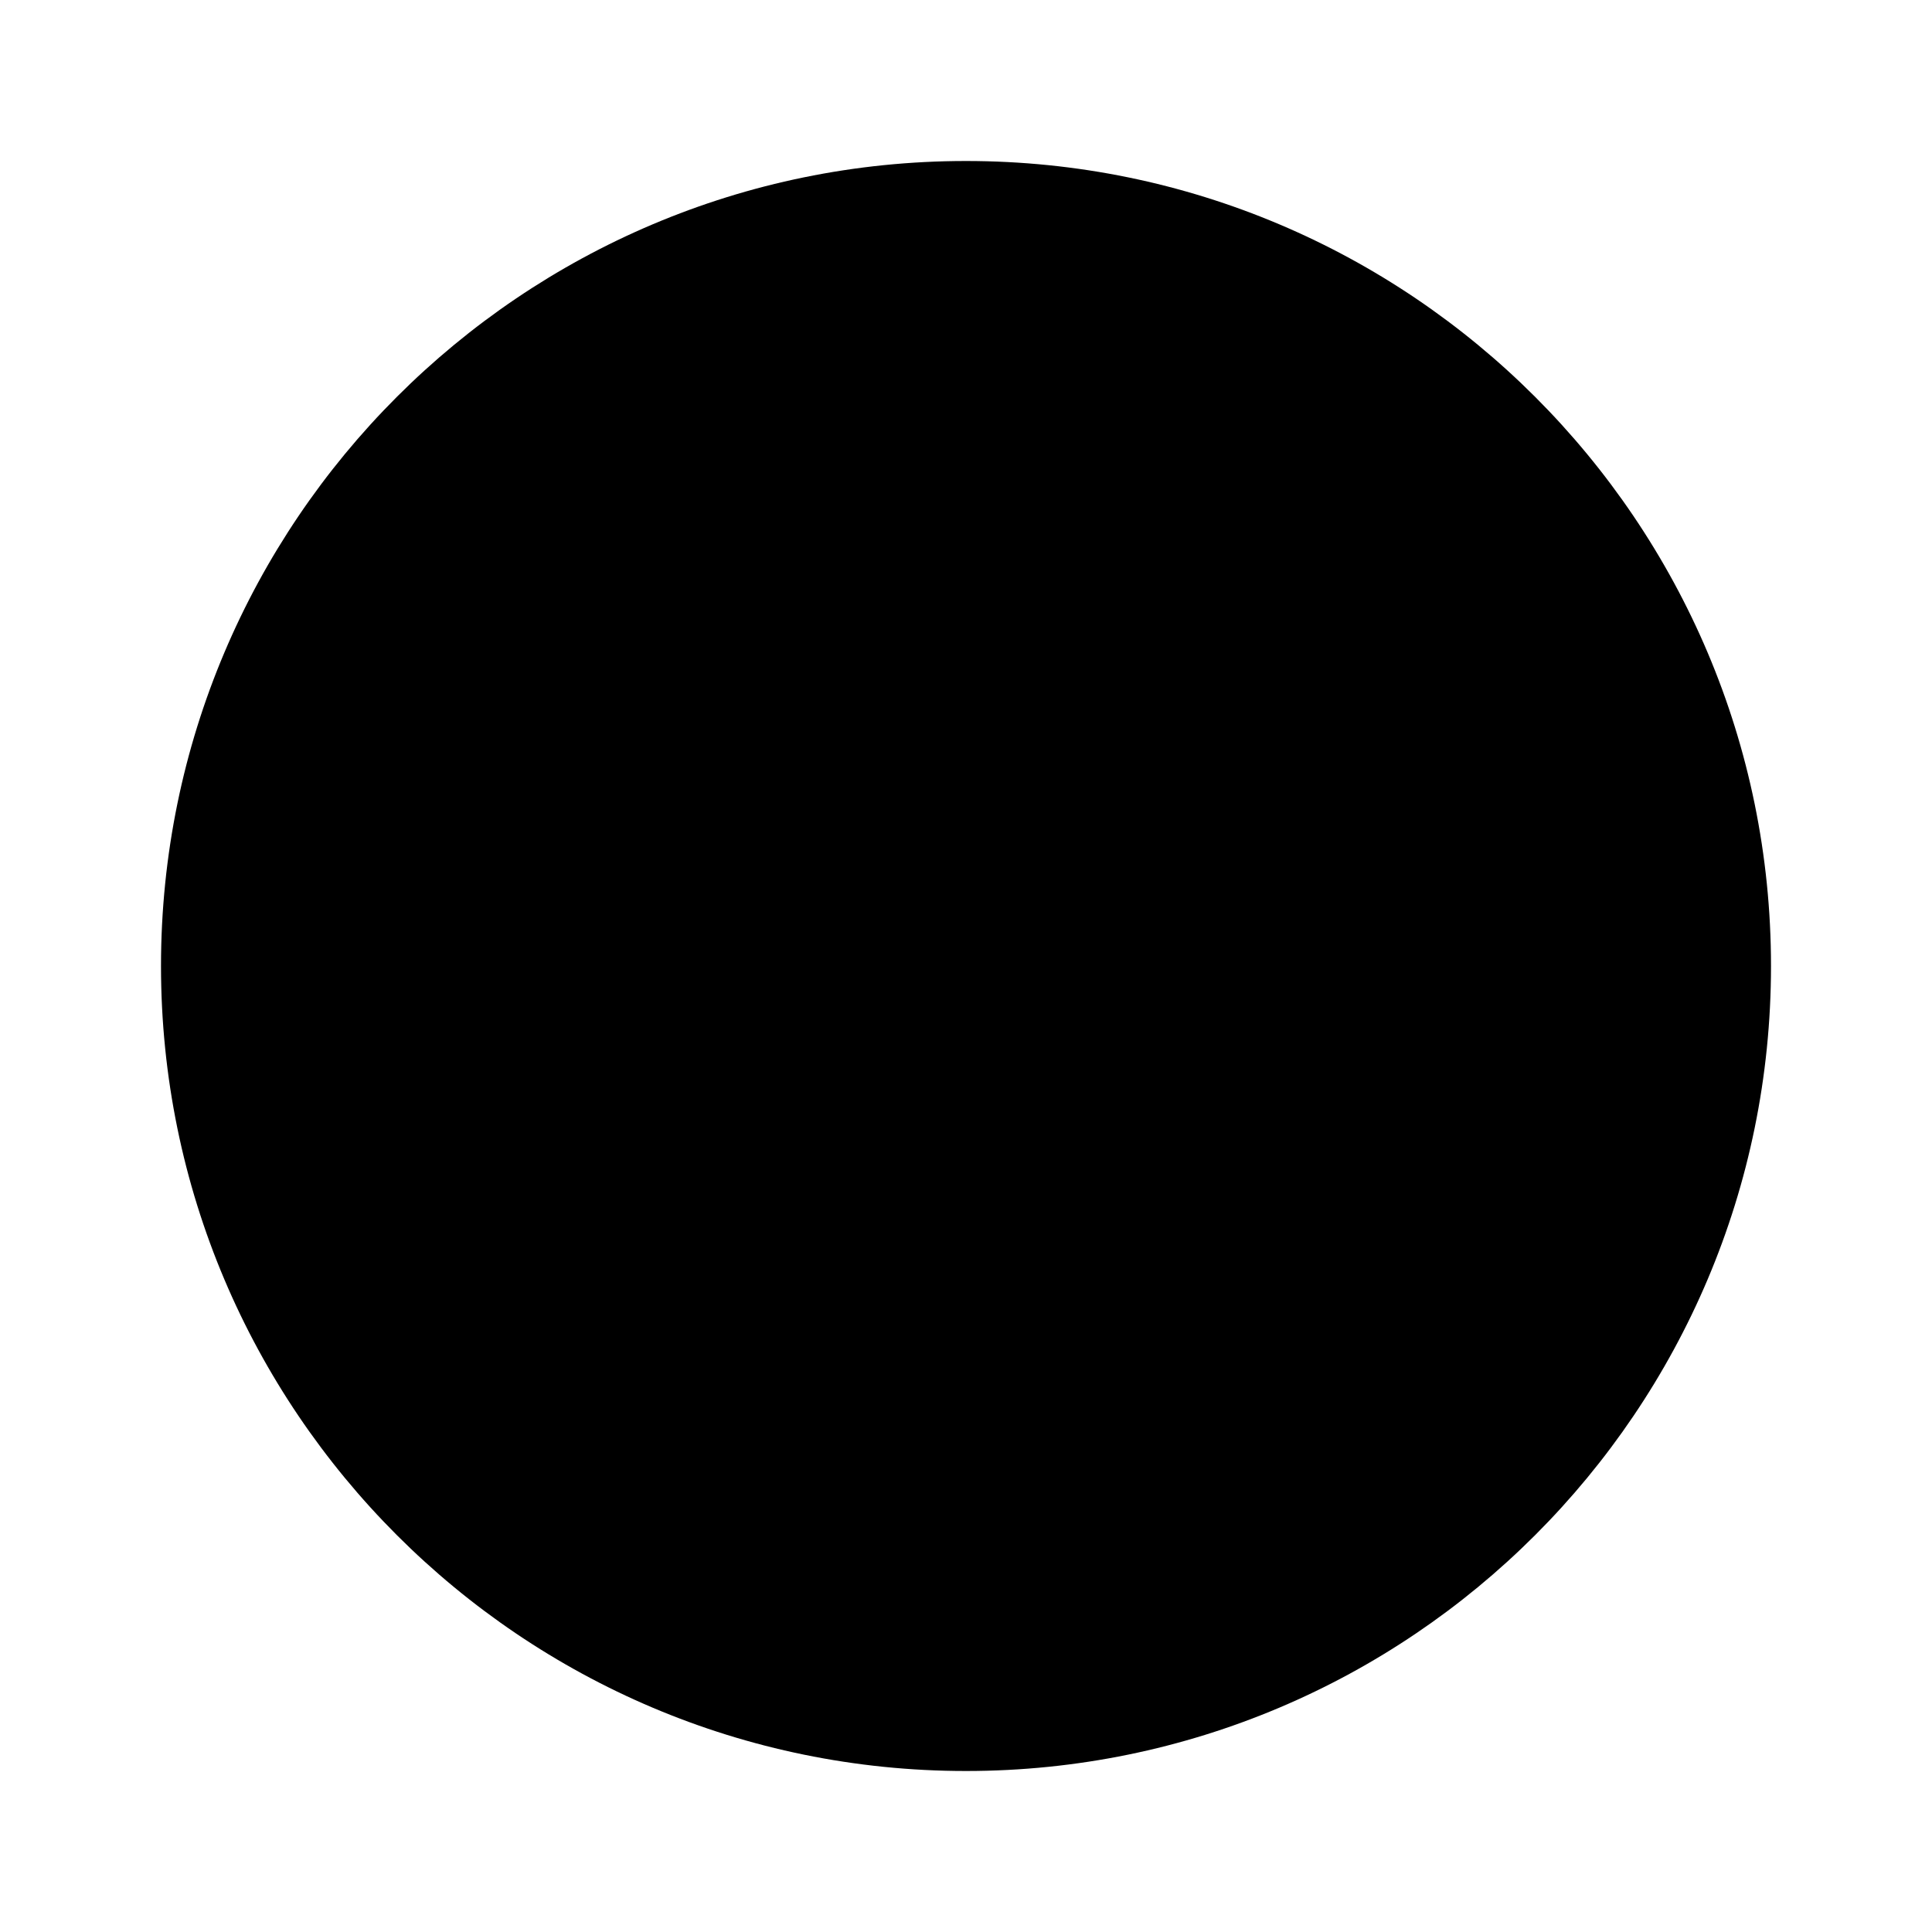
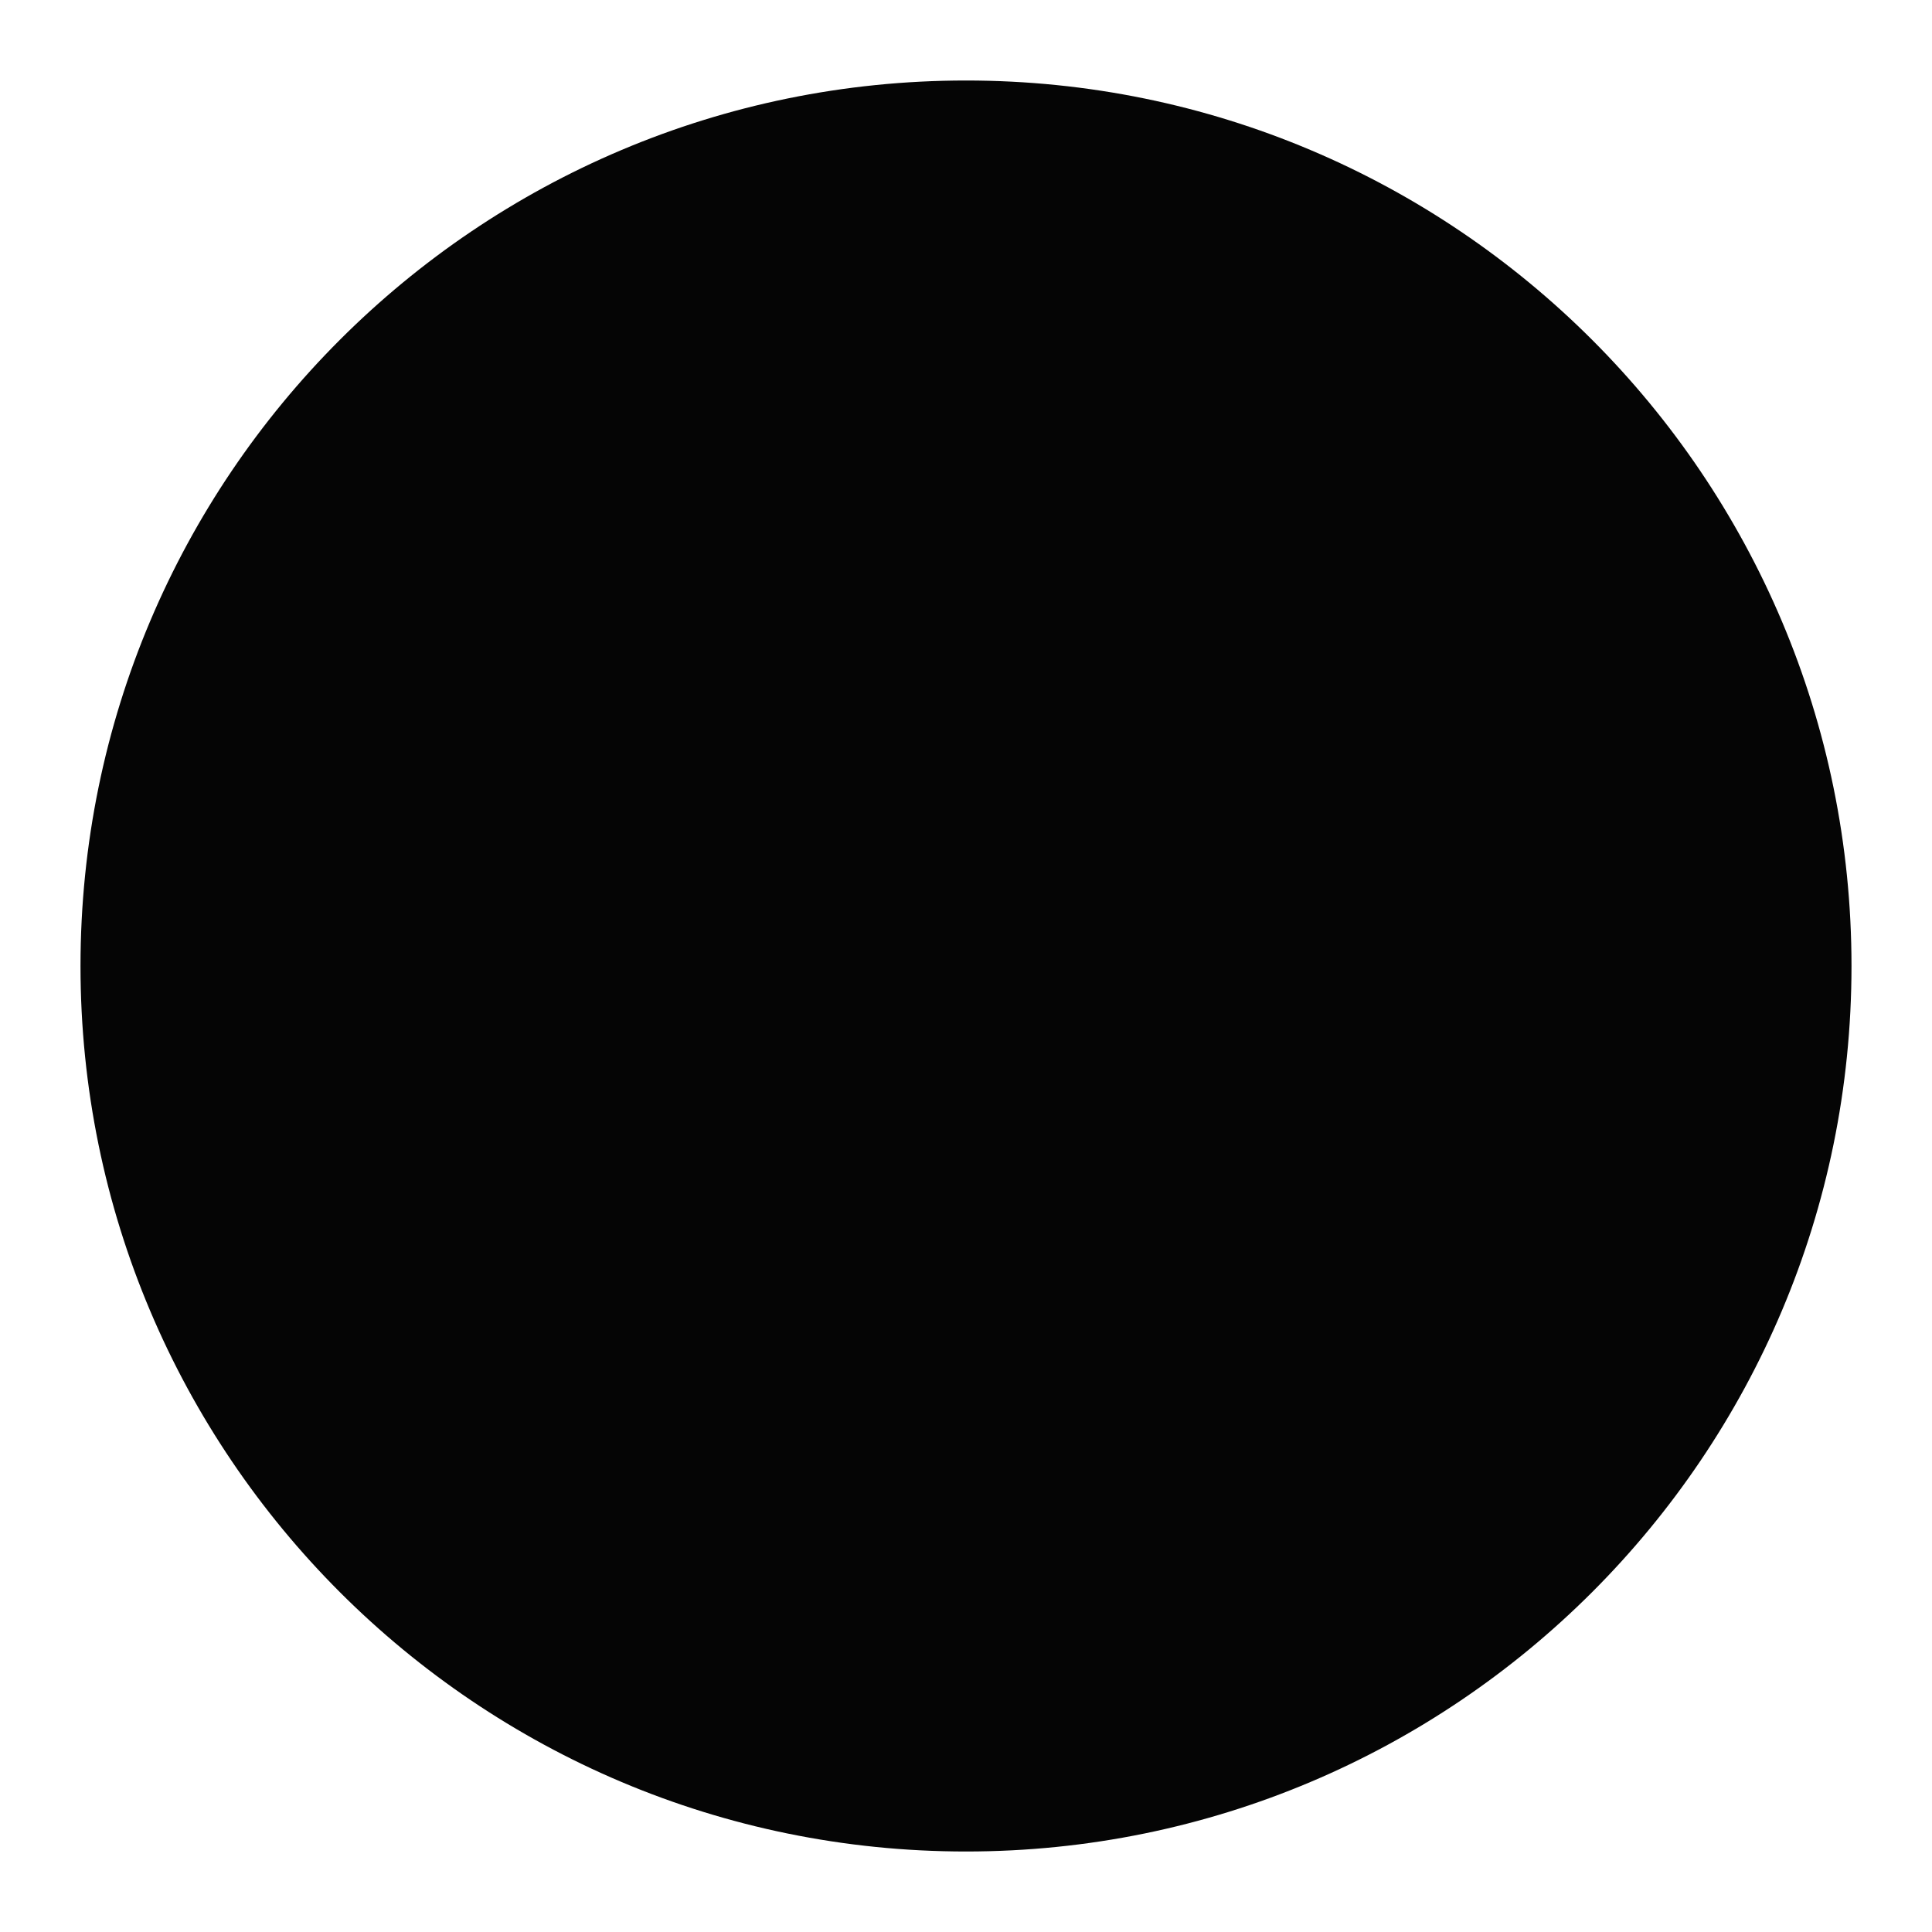
<svg xmlns="http://www.w3.org/2000/svg" id="svg8415" version="1.1" viewBox="0 0 24 24">
  <defs id="defs4142" />
-   <path id="path8417" d="M 12,2 C 6.48,2 2,6.48 2,12 2,17.52 6.48,22 12,22 17.52,22 22,17.52 22,12 22,6.48 17.52,2 12,2 Z" />
-   <path id="path8419" d="m0 0h24v24h-24z" fill="none" />
+   <circle style="clip-rule:nonzero;display:inline;overflow:visible;visibility:visible;opacity:0.98;isolation:auto;mix-blend-mode:normal;color-interpolation:sRGB;color-interpolation-filters:linearRGB;solid-color:#000000;solid-opacity:1;fill-opacity:1;fill-rule:nonzero;stroke-width:2;stroke-linecap:butt;stroke-linejoin:miter;stroke-miterlimit:4;stroke-dasharray:none;stroke-dashoffset:0;stroke-opacity:1;color-rendering:auto;image-rendering:auto;shape-rendering:auto;text-rendering:auto;enable-background:accumulate" id="path4688" cx="12" cy="12" r="11" />
</svg>
